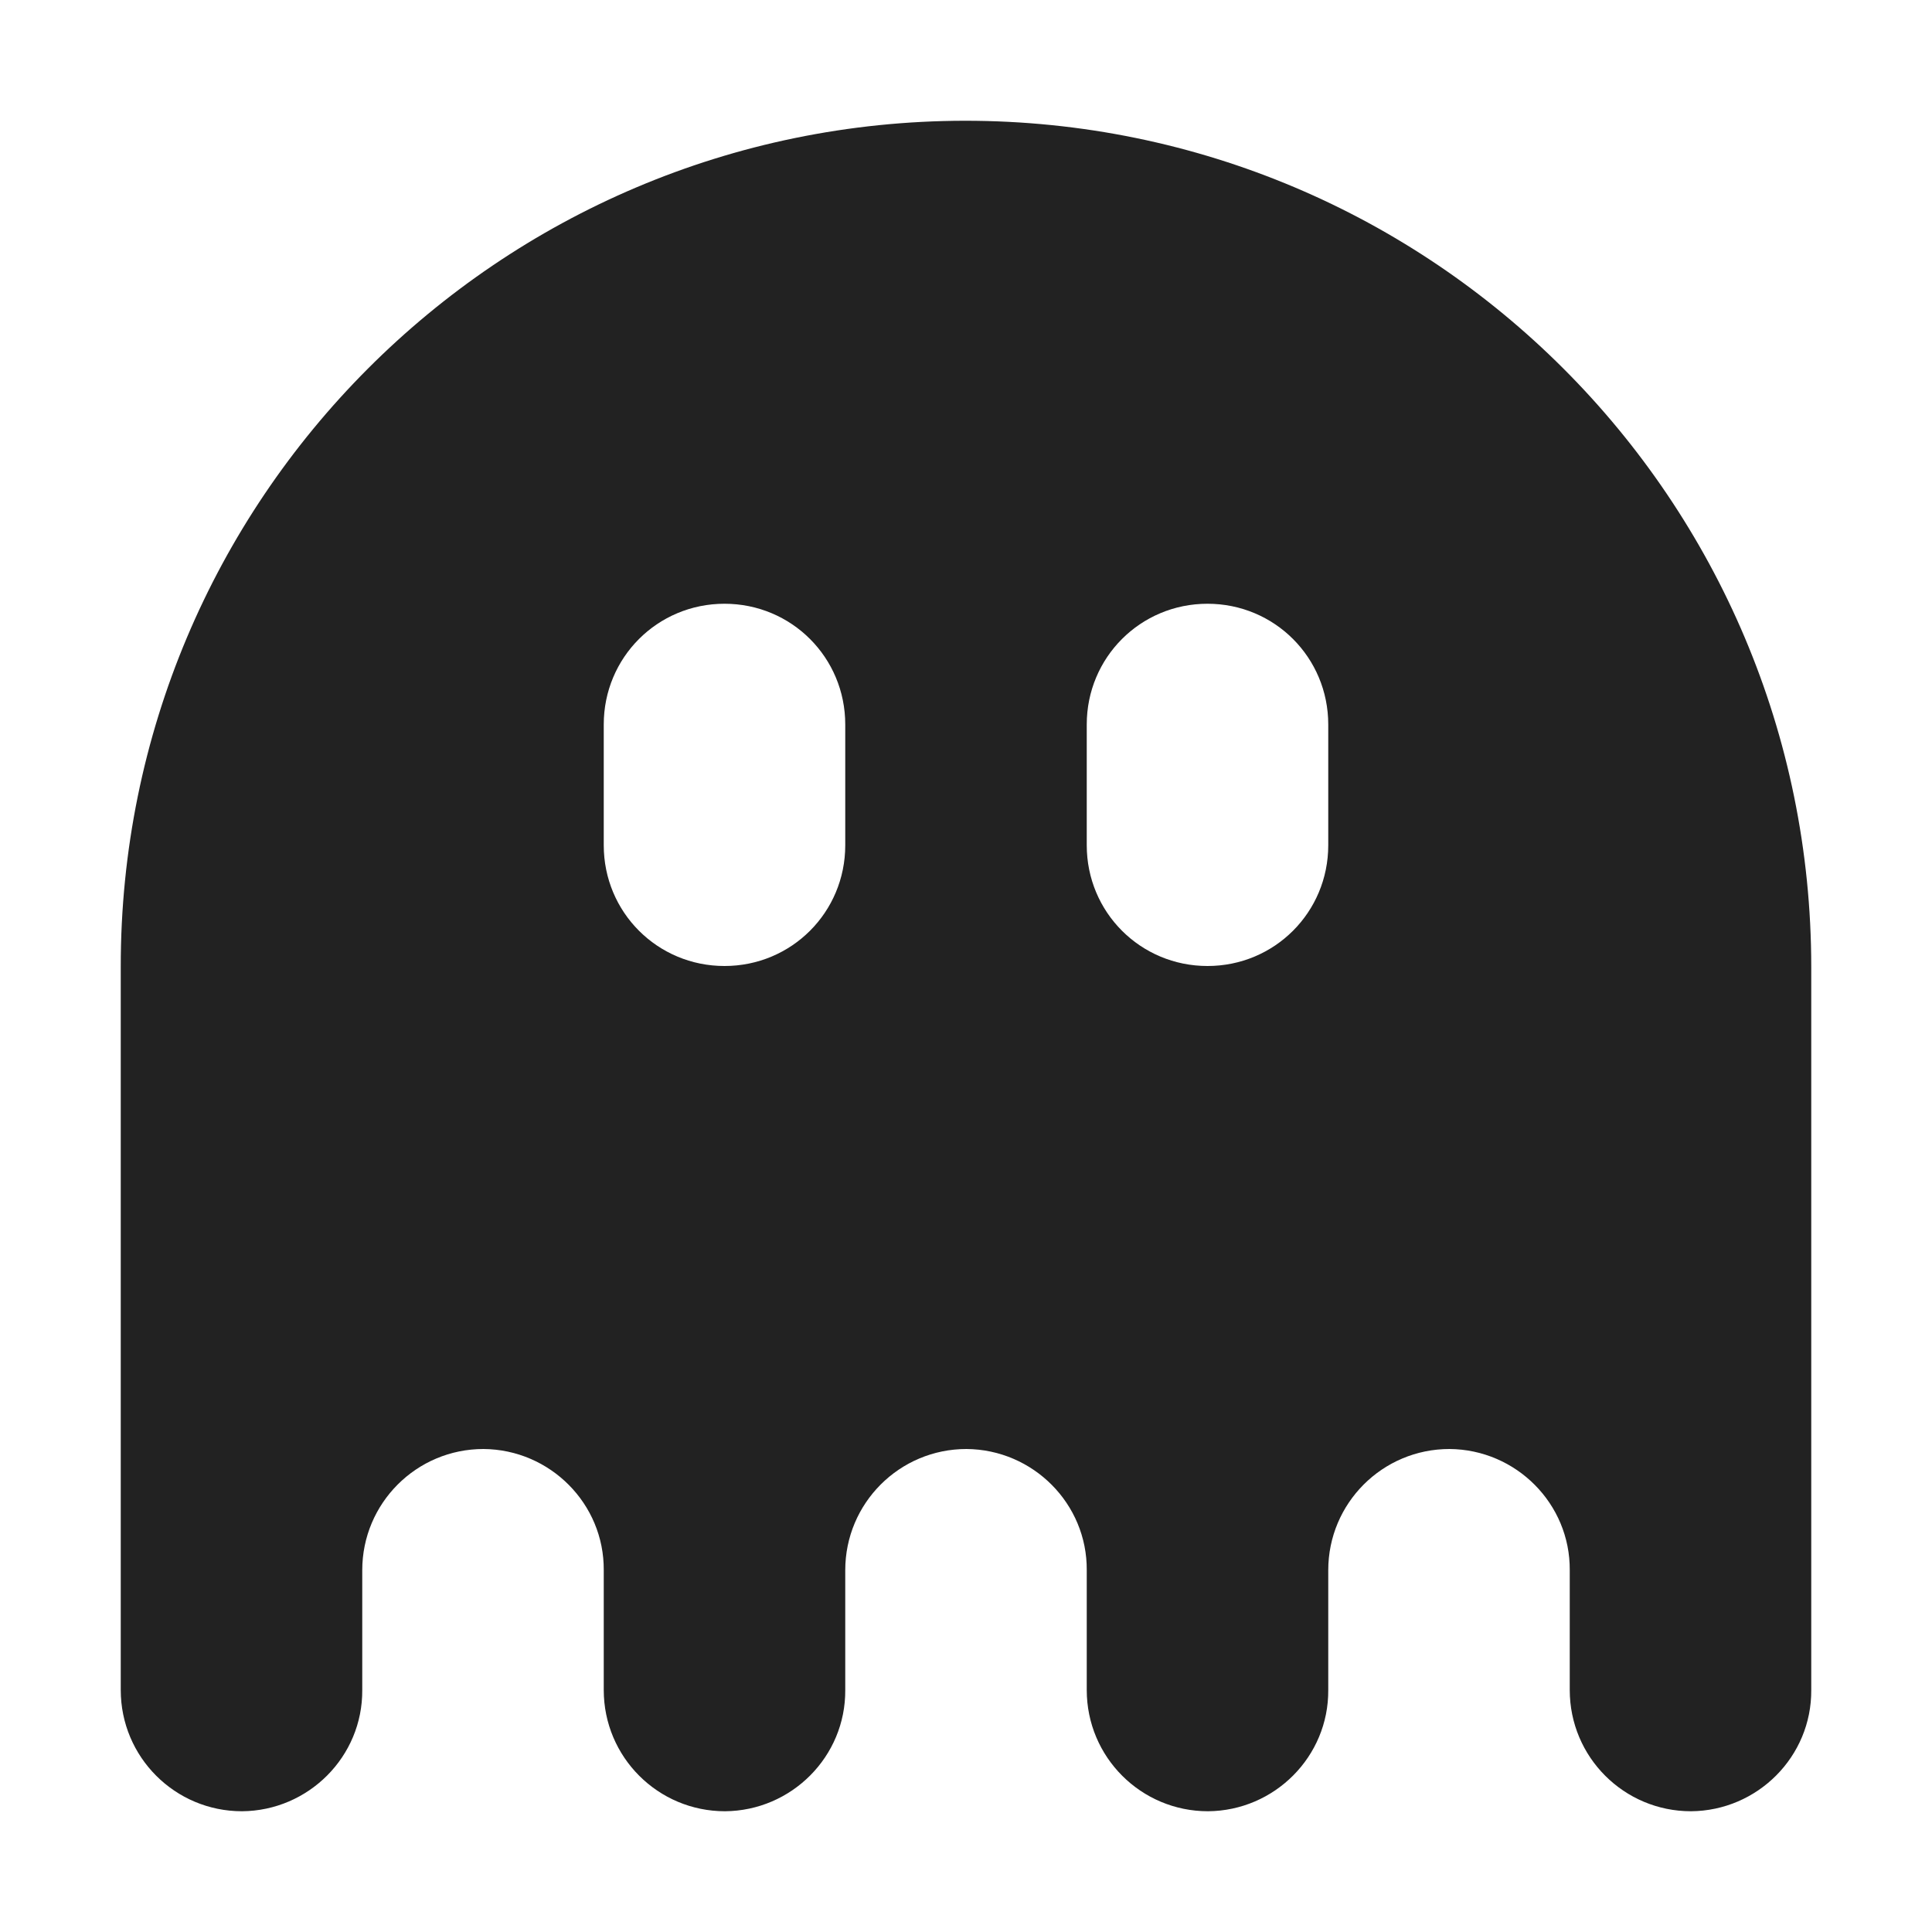
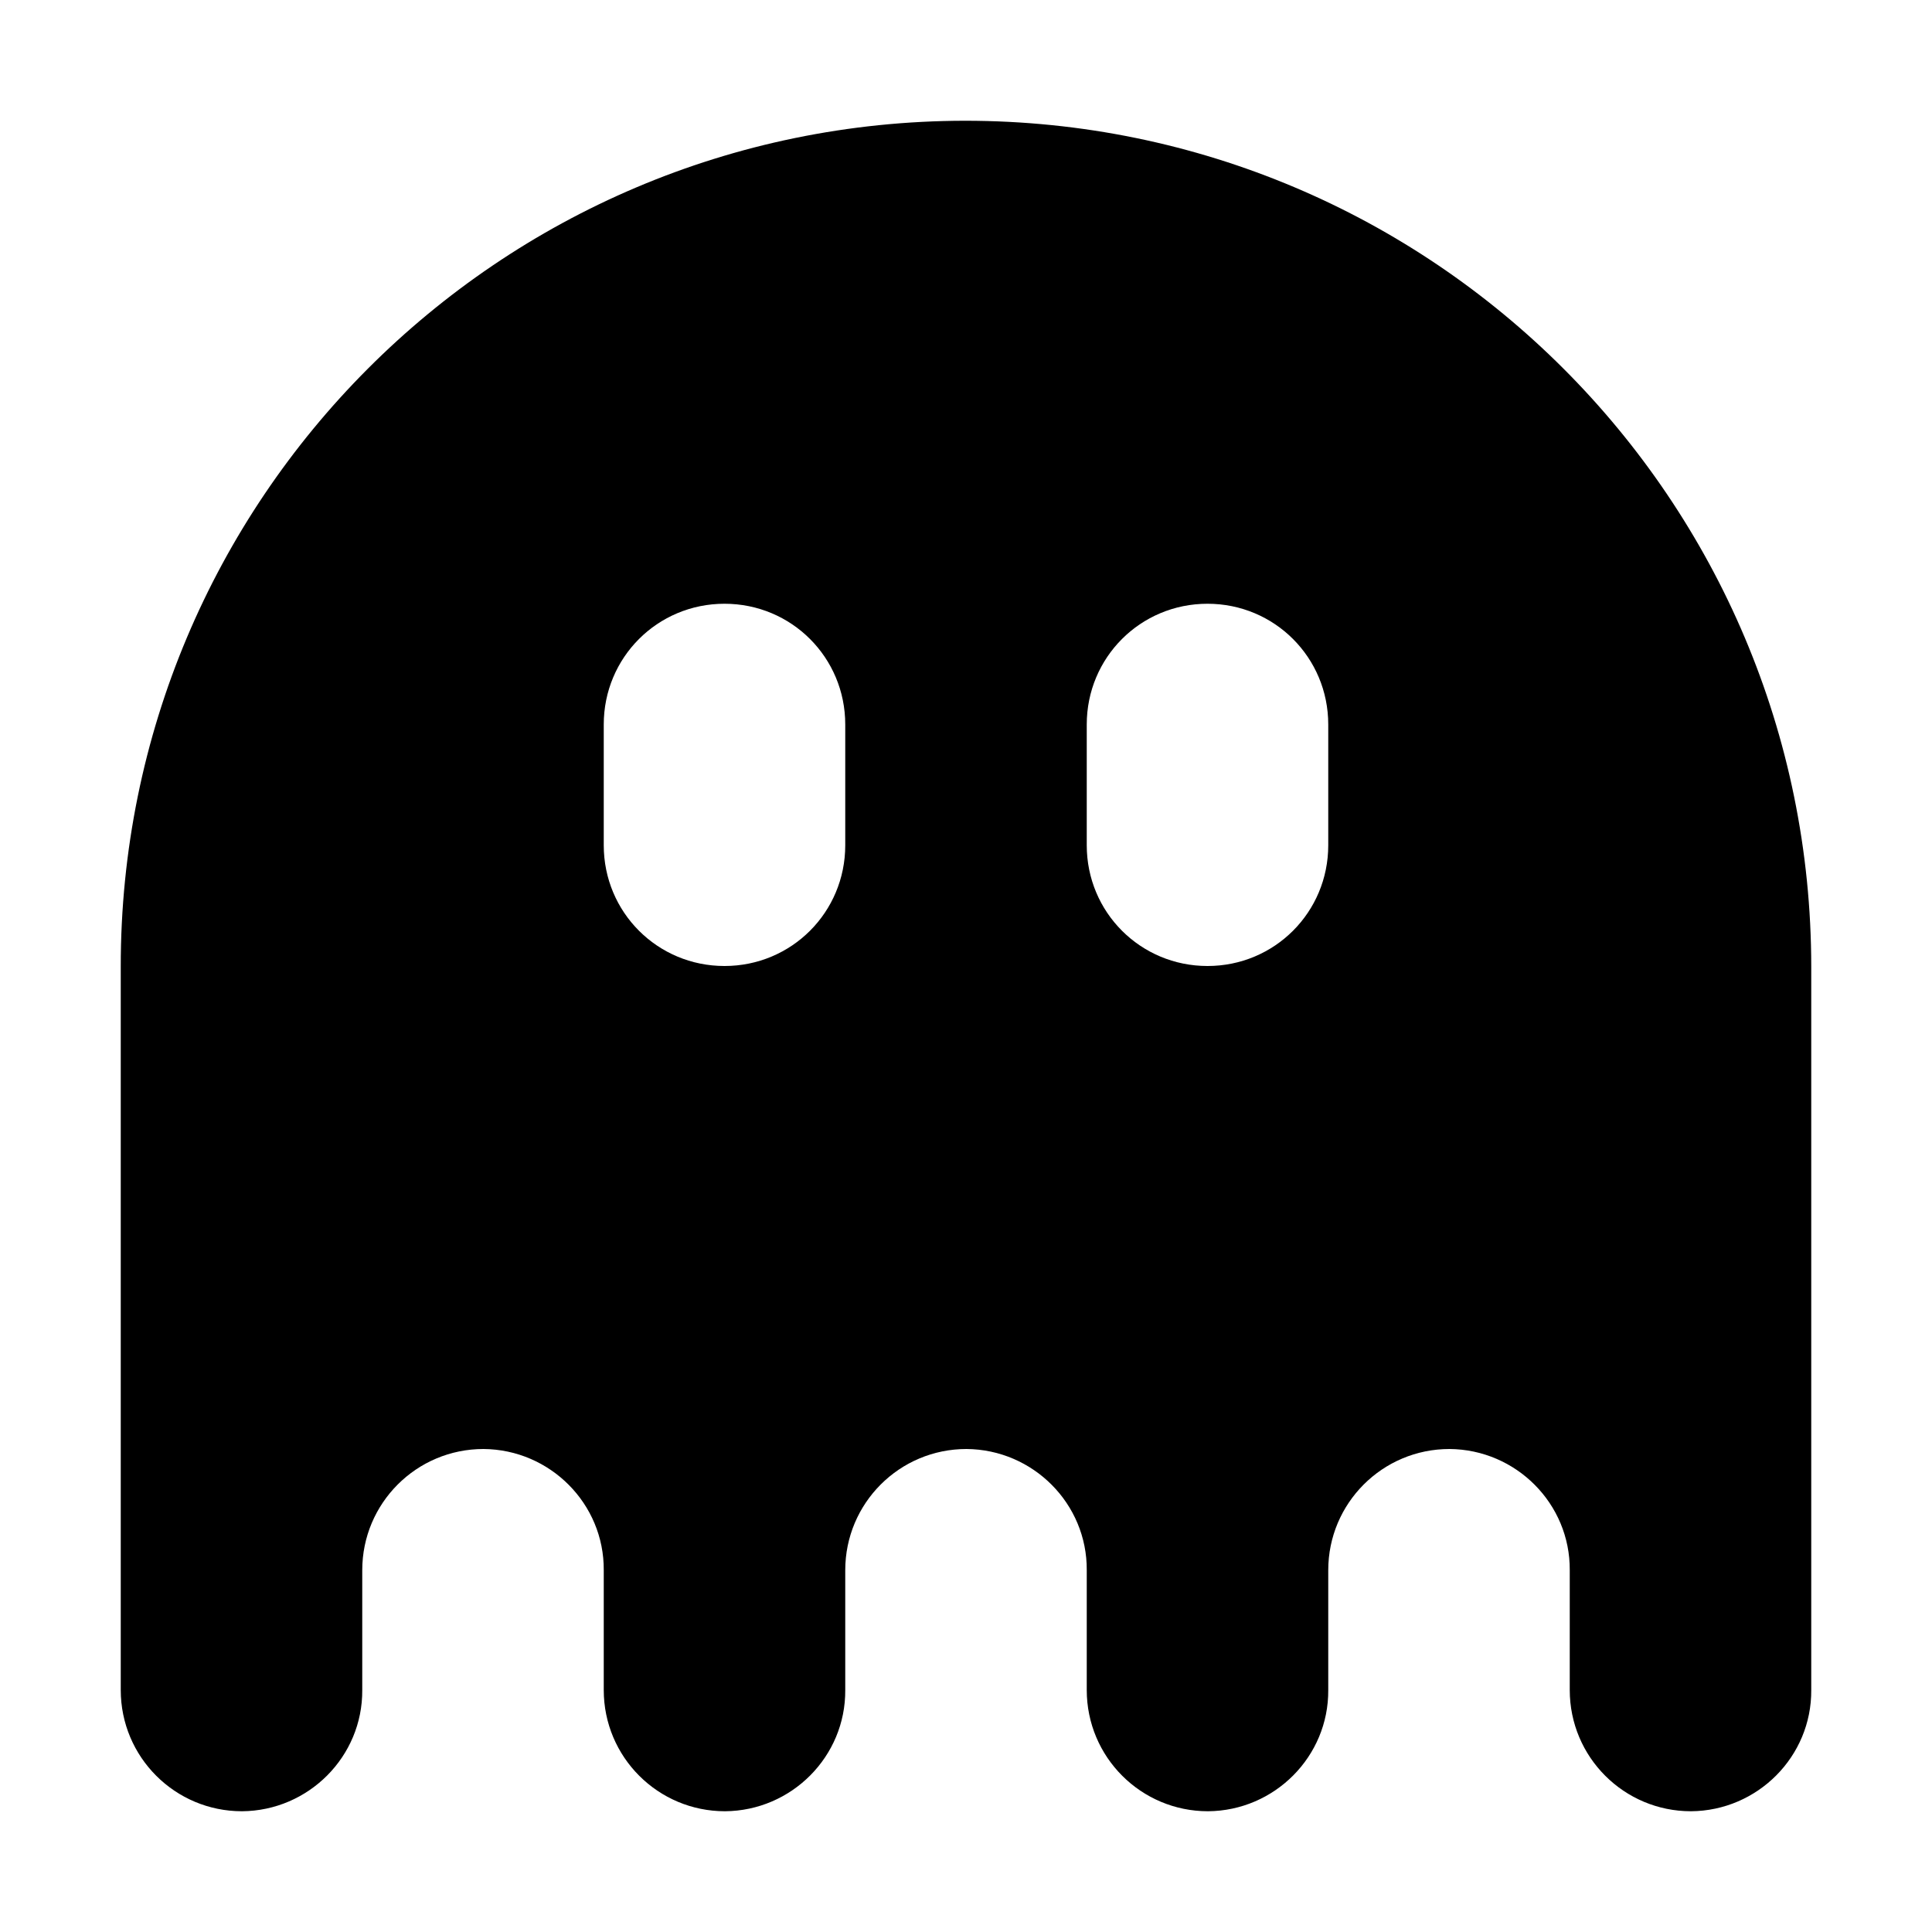
<svg xmlns="http://www.w3.org/2000/svg" height="16px" viewBox="0 0 16 16" width="16px">
-   <path d="m 7.992 1 c -3.867 0.004 -6.996 3.141 -6.992 7.008 v 5.988 c 0 0.555 0.449 1.004 1.004 1.004 c 0.551 -0.004 1 -0.453 0.996 -1.004 v -0.992 c 0 -0.555 0.449 -1.004 1.004 -1.004 c 0.551 0.004 1 0.453 0.996 1.004 v 0.992 c 0 0.555 0.449 1.004 1.004 1.004 c 0.551 -0.004 1 -0.453 0.996 -1.004 v -0.992 c 0 -0.555 0.449 -1.004 1.004 -1.004 c 0.551 0.004 1 0.453 0.996 1.004 v 0.992 c 0 0.555 0.449 1.004 1.004 1.004 c 0.551 -0.004 1 -0.453 0.996 -1.004 v -0.992 c 0 -0.555 0.449 -1.004 1.004 -1.004 c 0.551 0.004 1 0.453 0.996 1.004 v 0.992 c 0 0.555 0.449 1.004 1.004 1.004 c 0.551 -0.004 1 -0.453 0.996 -1.004 v -5.988 c 0 -3.871 -3.137 -7.008 -7.008 -7.008 z m -1.992 4 c 0.555 0 1 0.445 1 1 v 1 c 0 0.555 -0.445 1 -1 1 s -1 -0.445 -1 -1 v -1 c 0 -0.555 0.445 -1 1 -1 z m 4 0 c 0.555 0 1 0.445 1 1 v 1 c 0 0.555 -0.445 1 -1 1 s -1 -0.445 -1 -1 v -1 c 0 -0.555 0.445 -1 1 -1 z m 0 0" fill="#222222" />
+   <path d="m 7.992 1 c -3.867 0.004 -6.996 3.141 -6.992 7.008 v 5.988 c 0 0.555 0.449 1.004 1.004 1.004 c 0.551 -0.004 1 -0.453 0.996 -1.004 v -0.992 c 0 -0.555 0.449 -1.004 1.004 -1.004 c 0.551 0.004 1 0.453 0.996 1.004 v 0.992 c 0 0.555 0.449 1.004 1.004 1.004 c 0.551 -0.004 1 -0.453 0.996 -1.004 v -0.992 c 0 -0.555 0.449 -1.004 1.004 -1.004 c 0.551 0.004 1 0.453 0.996 1.004 v 0.992 c 0 0.555 0.449 1.004 1.004 1.004 c 0.551 -0.004 1 -0.453 0.996 -1.004 v -0.992 c 0 -0.555 0.449 -1.004 1.004 -1.004 c 0.551 0.004 1 0.453 0.996 1.004 v 0.992 c 0 0.555 0.449 1.004 1.004 1.004 c 0.551 -0.004 1 -0.453 0.996 -1.004 v -5.988 c 0 -3.871 -3.137 -7.008 -7.008 -7.008 z m -1.992 4 c 0.555 0 1 0.445 1 1 v 1 c 0 0.555 -0.445 1 -1 1 s -1 -0.445 -1 -1 v -1 c 0 -0.555 0.445 -1 1 -1 z m 4 0 c 0.555 0 1 0.445 1 1 v 1 c 0 0.555 -0.445 1 -1 1 s -1 -0.445 -1 -1 v -1 c 0 -0.555 0.445 -1 1 -1 z m 0 0" fill="currentColor222" />
</svg>
